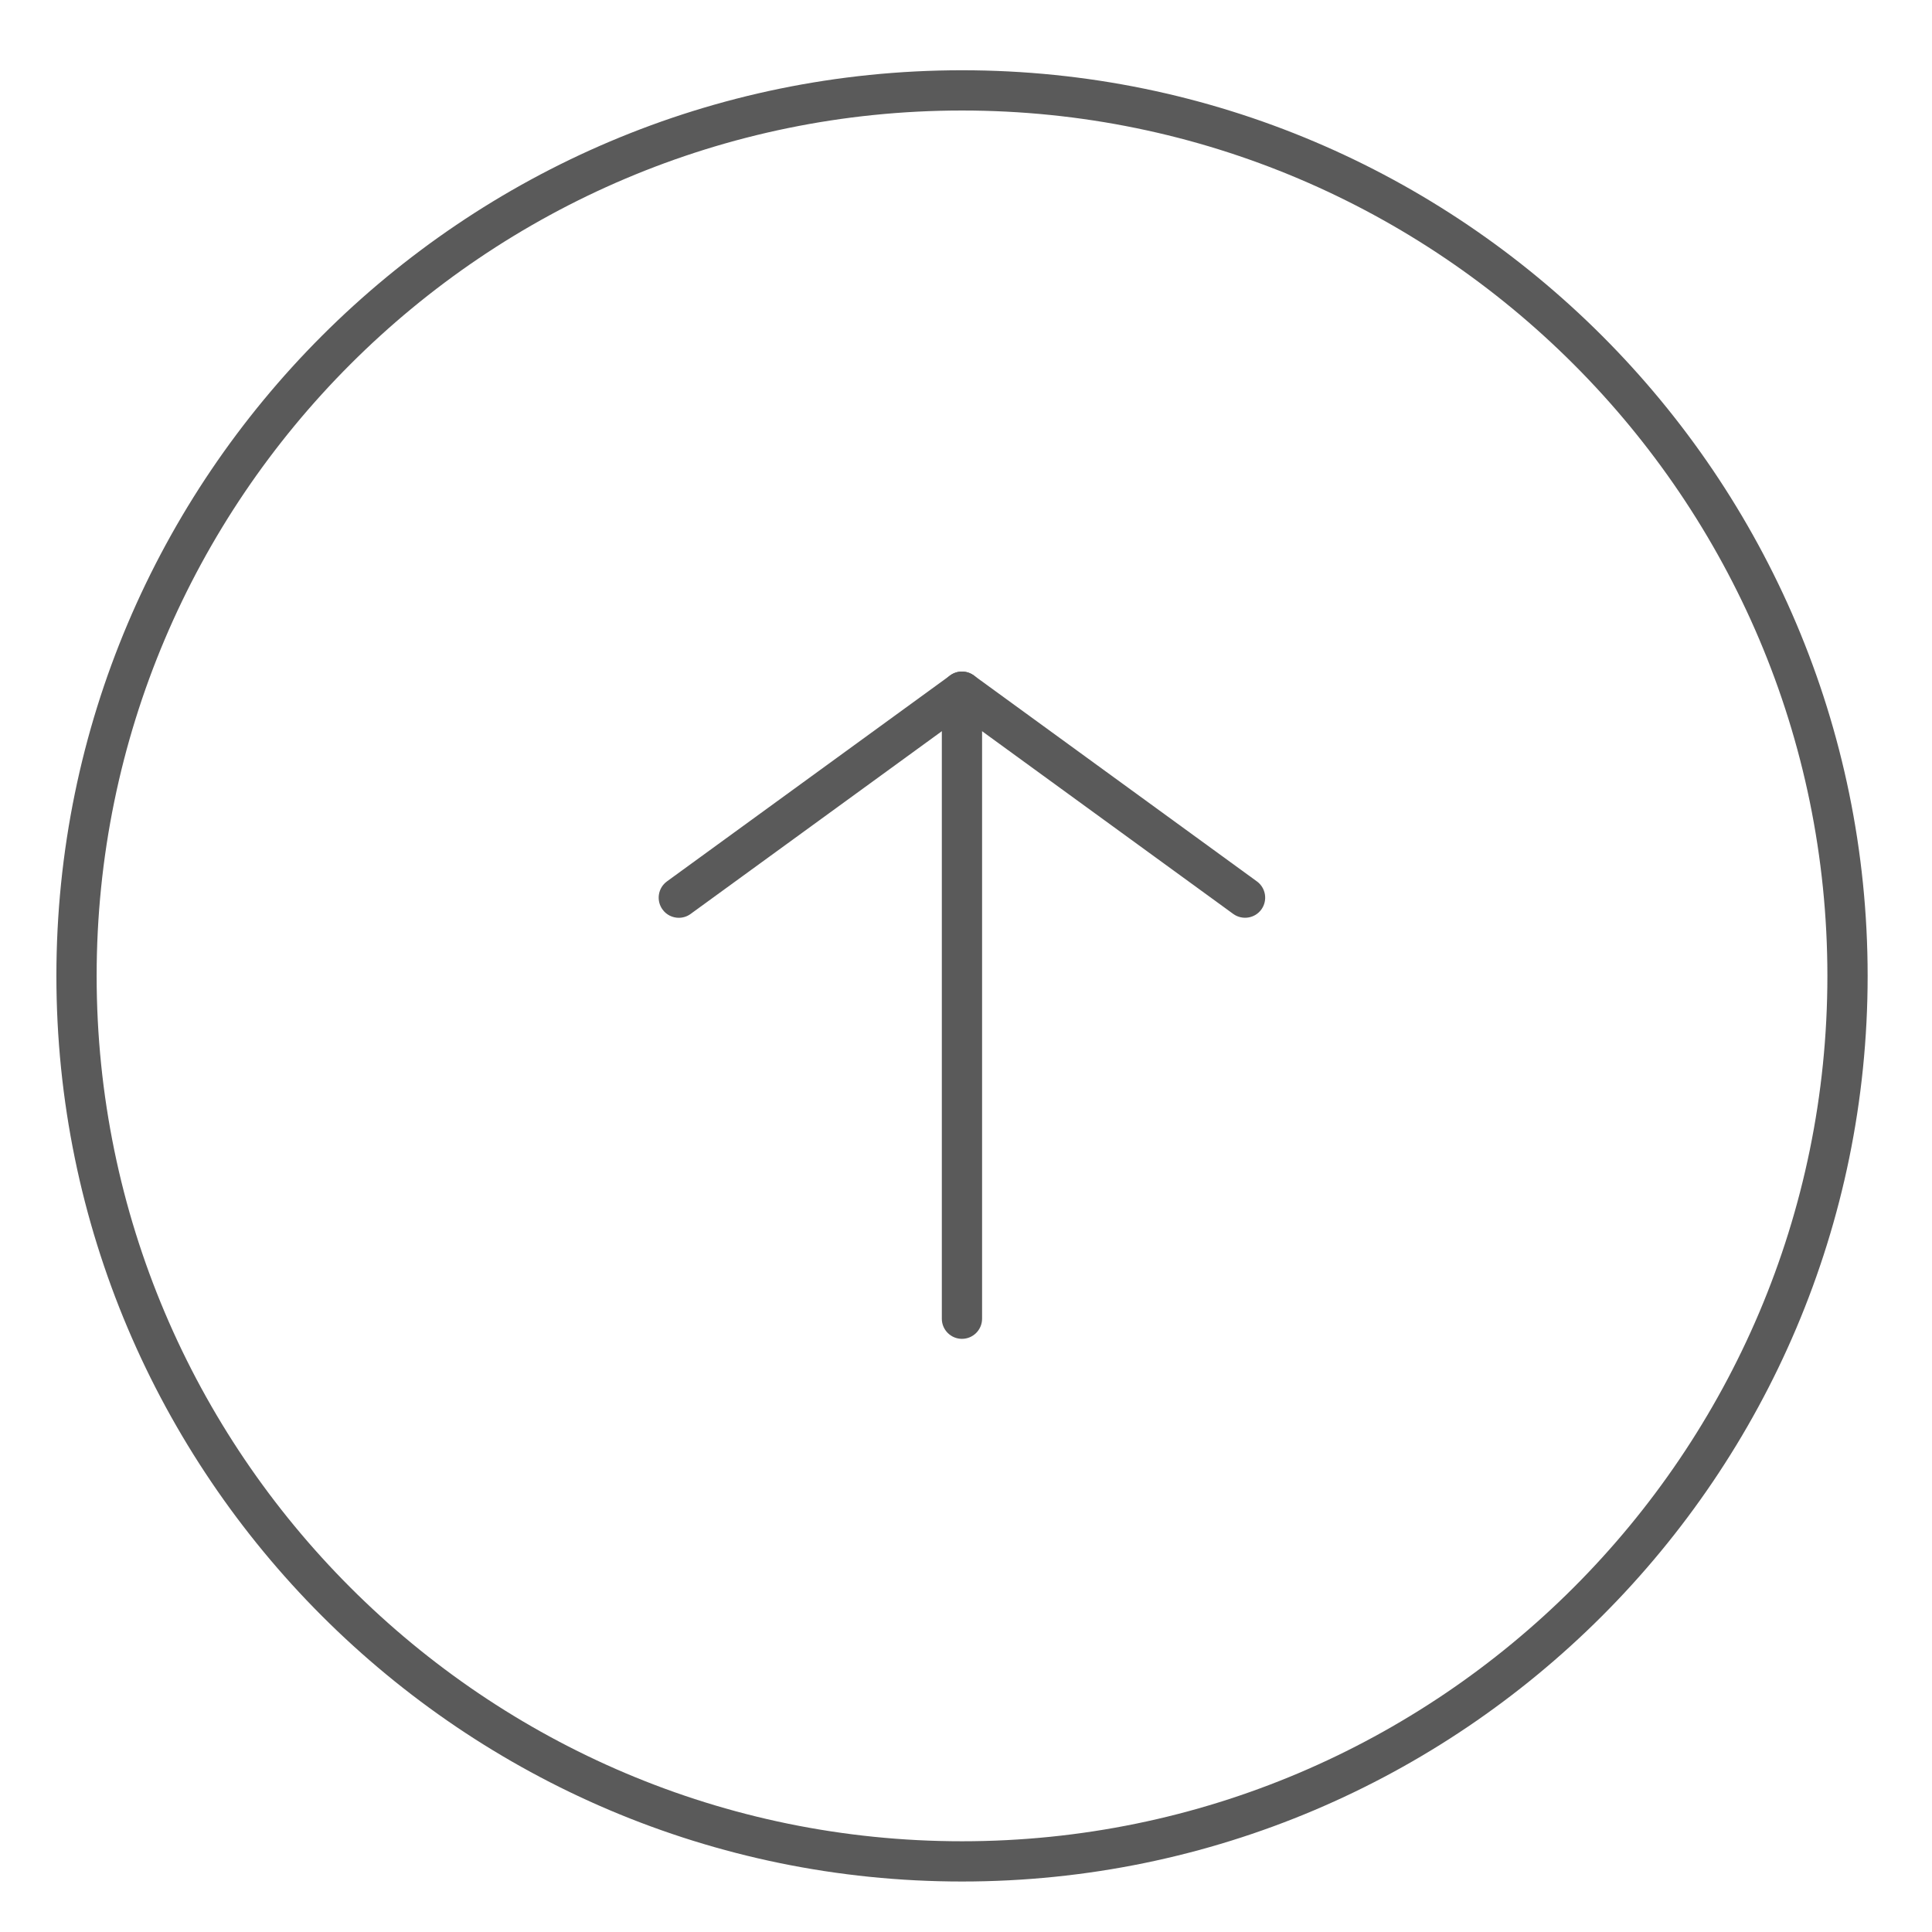
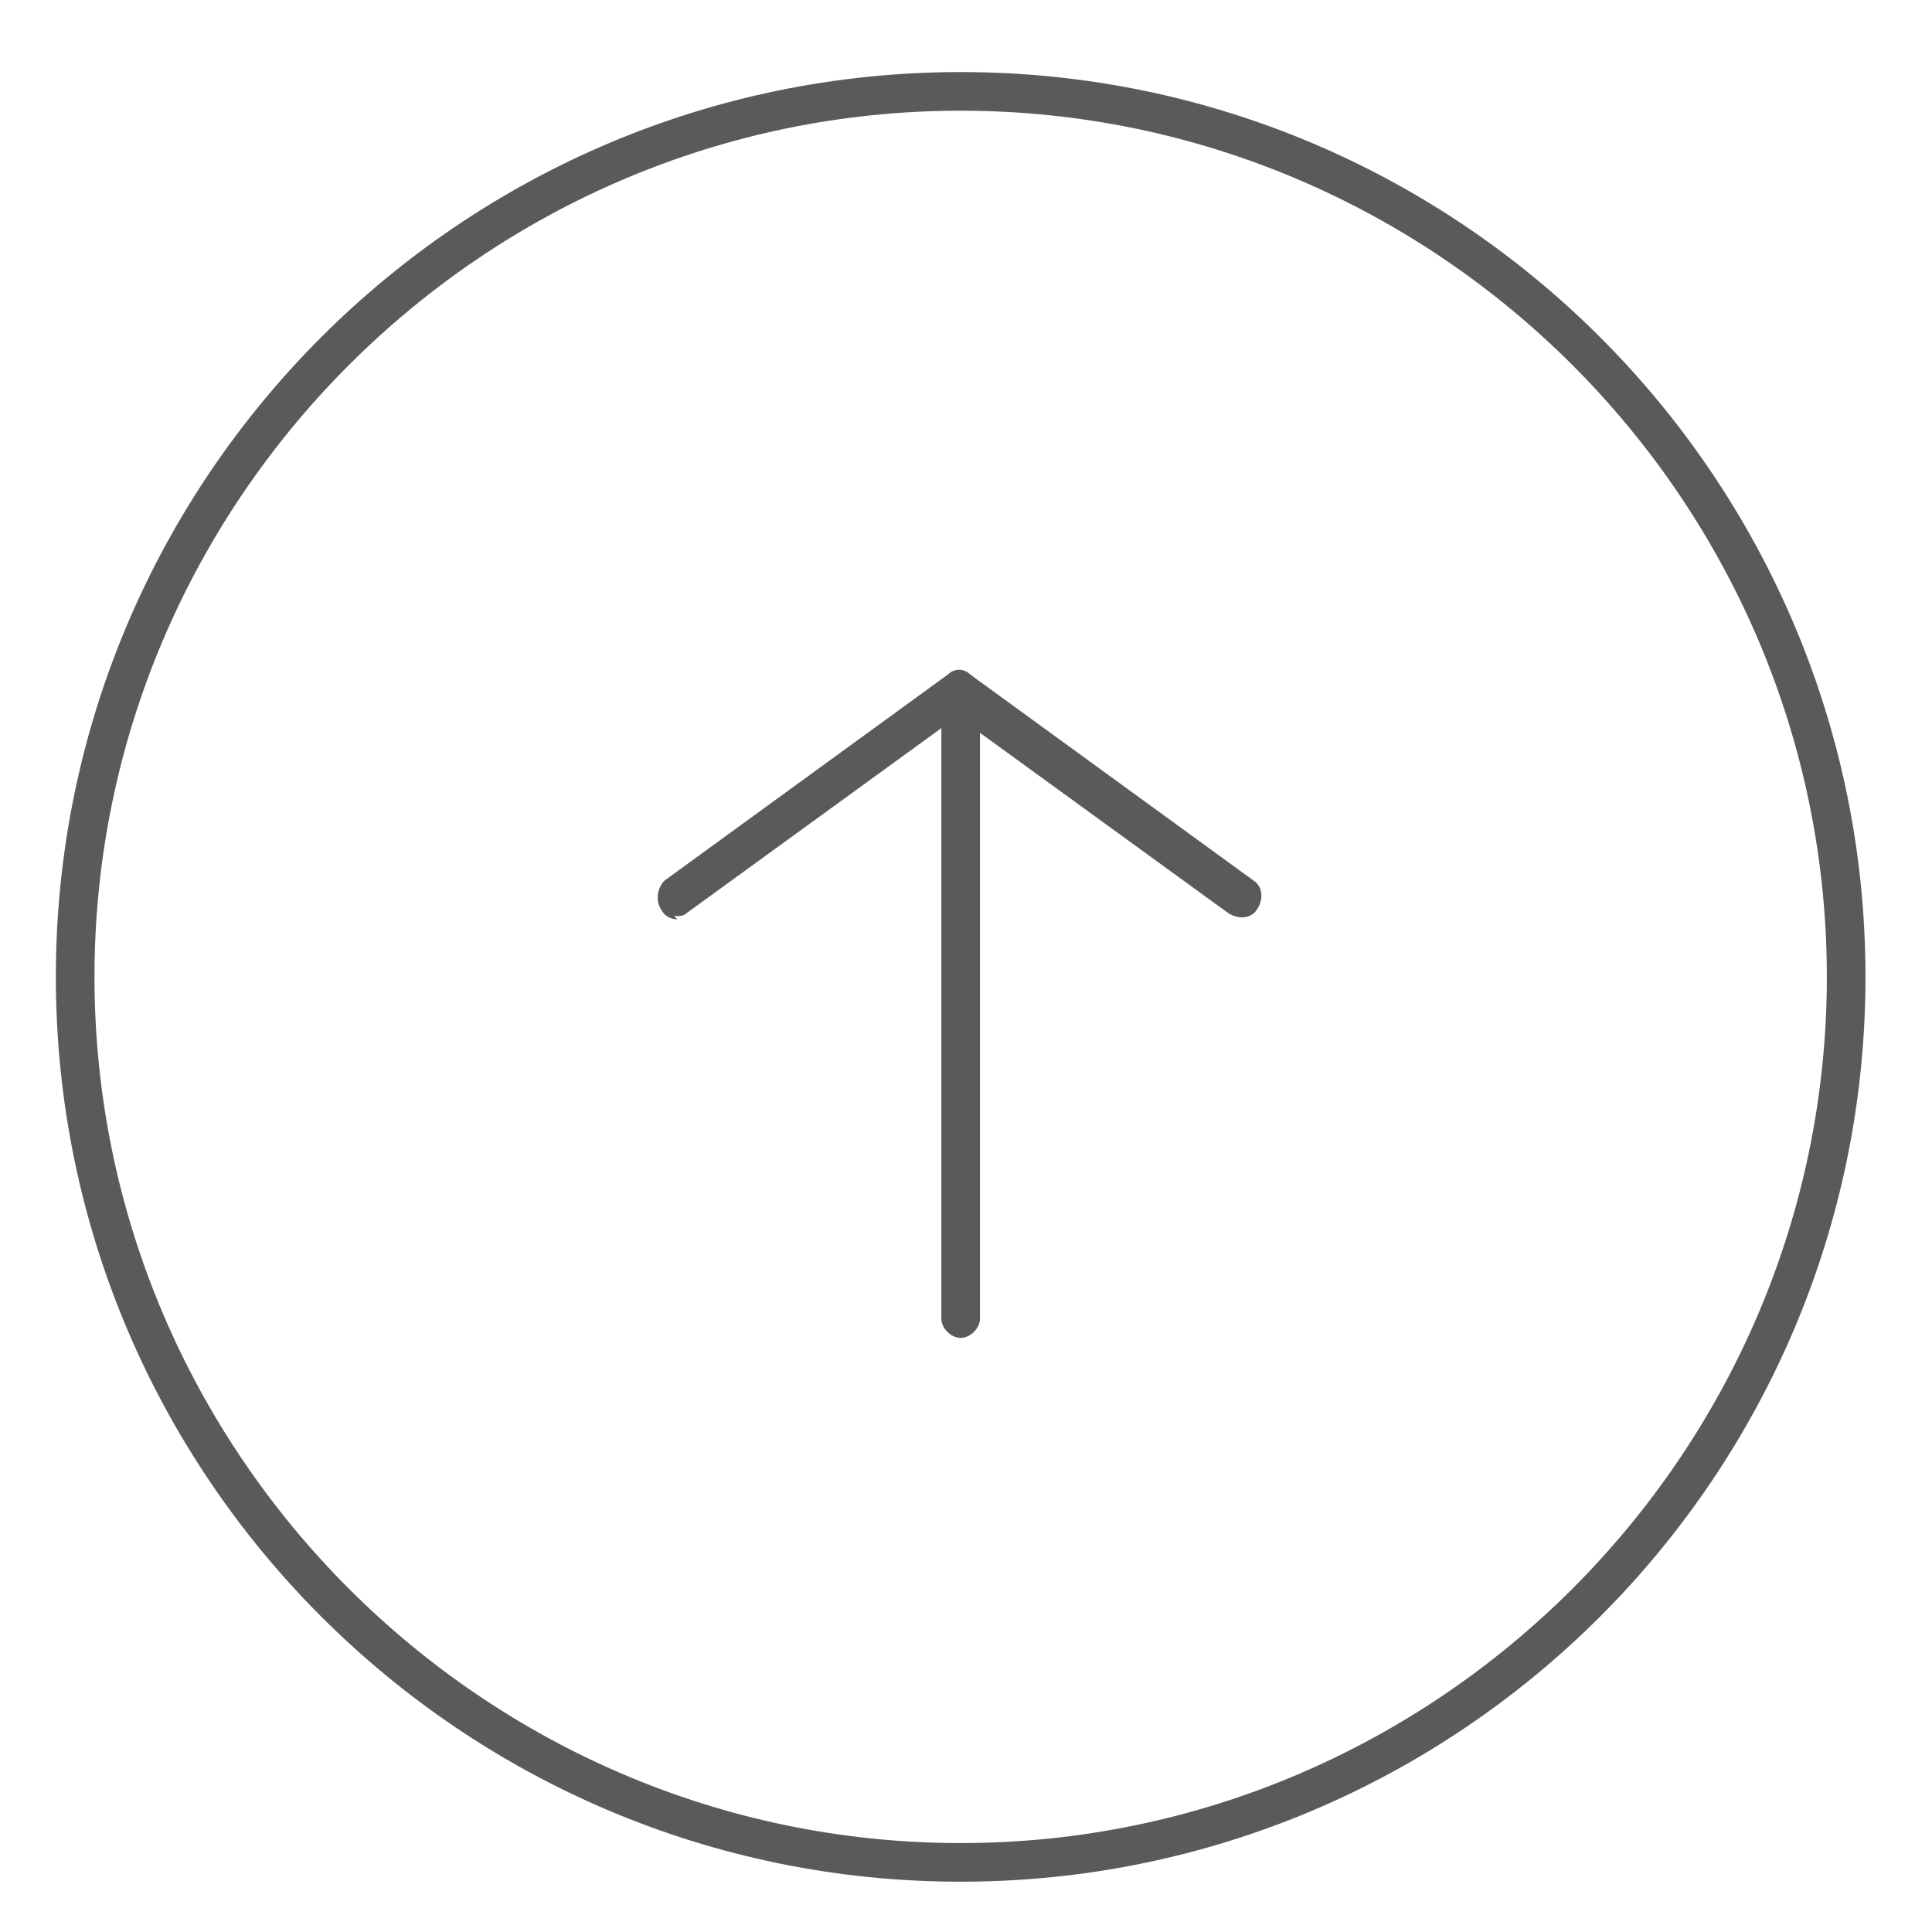
- <svg xmlns="http://www.w3.org/2000/svg" version="1.1" id="Layer_1" x="0px" y="0px" viewBox="0 0 60 60" enable-background="new 0 0 28.4 28.4" xml:space="preserve" width="100%" height="100%">
-   <defs id="defs5619" />
-   <g id="g6182" transform="translate(36.13432,41.13806)" style="fill:#5a5a5a;fill-opacity:1">
-     <path d="m -6.258,-37.706 c -14.82,0 -26.875,12.056 -26.875,26.875 0,14.819 12.055,26.875 26.875,26.875 14.819,0 26.875,-12.056 26.875,-26.875 0,-14.819 -12.056,-26.875 -26.875,-26.875 m 0,55 c -15.508,0 -28.125,-12.616 -28.125,-28.125 0,-15.509 12.617,-28.125 28.125,-28.125 15.508,0 28.125,12.616 28.125,28.125 0,15.509 -12.617,28.125 -28.125,28.125" style="fill:#5a5a5a;fill-opacity:1;fill-rule:nonzero;stroke:none" id="path64" />
-     <g id="g6190" transform="translate(0,4.211864)" style="fill:#5a5a5a;fill-opacity:1">
-       <path id="path1230" style="fill:#5a5a5a;fill-opacity:1;fill-rule:nonzero;stroke:none" d="m -15.054,-16.847 c -0.193,0 -0.384,-0.089 -0.505,-0.258 -0.203,-0.279 -0.141,-0.67 0.138,-0.873 l 8.794,-6.396 c 0.22,-0.16 0.515,-0.16 0.735,0 l 8.791,6.396 c 0.28,0.203 0.341,0.594 0.139,0.873 -0.203,0.28 -0.595,0.339 -0.873,0.138 l -8.425,-6.129 -8.426,6.129 c -0.111,0.081 -0.239,0.12 -0.367,0.12" />
-       <path id="path1234" style="fill:#5a5a5a;fill-opacity:1;fill-rule:nonzero;stroke:none" d="m -6.26,-3.771 c -0.345,0 -0.625,-0.28 -0.625,-0.625 l 0,-19.473 c 0,-0.345 0.28,-0.625 0.625,-0.625 0.345,0 0.625,0.28 0.625,0.625 l 0,19.473 c 0,0.345 -0.28,0.625 -0.625,0.625" />
+ <svg xmlns="http://www.w3.org/2000/svg" version="1.1" x="0" y="0" viewBox="0 0 60 60" enable-background="new 0 0 28.4 28.4" xml:space="preserve" width="100" height="100">
+   <style>.s0{fill:#5a5a5a;}</style>
+   <g transform="translate(36.13432,41.13806)" fill="#5a5a5a">
+     <path d="m-6.3-37.7c-14.8 0-26.9 12.1-26.9 26.9 0 14.8 12.1 26.9 26.9 26.9 14.8 0 26.9-12.1 26.9-26.9 0-14.8-12.1-26.9-26.9-26.9m0 55c-15.5 0-28.1-12.6-28.1-28.1 0-15.5 12.6-28.1 28.1-28.1 15.5 0 28.1 12.6 28.1 28.1 0 15.5-12.6 28.1-28.1 28.1" fill="#5a5a5a" />
+     <g transform="translate(0,4.211864)" fill="#5a5a5a">
+       <path d="m-15.1-16.8c-0.2 0-0.4-0.1-0.5-0.3-0.2-0.3-0.1-0.7 0.1-0.9l8.8-6.4c0.2-0.2 0.5-0.2 0.7 0l8.8 6.4c0.3 0.2 0.3 0.6 0.1 0.9-0.2 0.3-0.6 0.3-0.9 0.1l-8.4-6.1-8.4 6.1c-0.1 0.1-0.2 0.1-0.4 0.1M-6.3-3.8c-0.3 0-0.6-0.3-0.6-0.6l0-19.5c0-0.3 0.3-0.6 0.6-0.6 0.3 0 0.6 0.3 0.6 0.6l0 19.5c0 0.3-0.3 0.6-0.6 0.6" fill="#5a5a5a" />
    </g>
  </g>
</svg>
